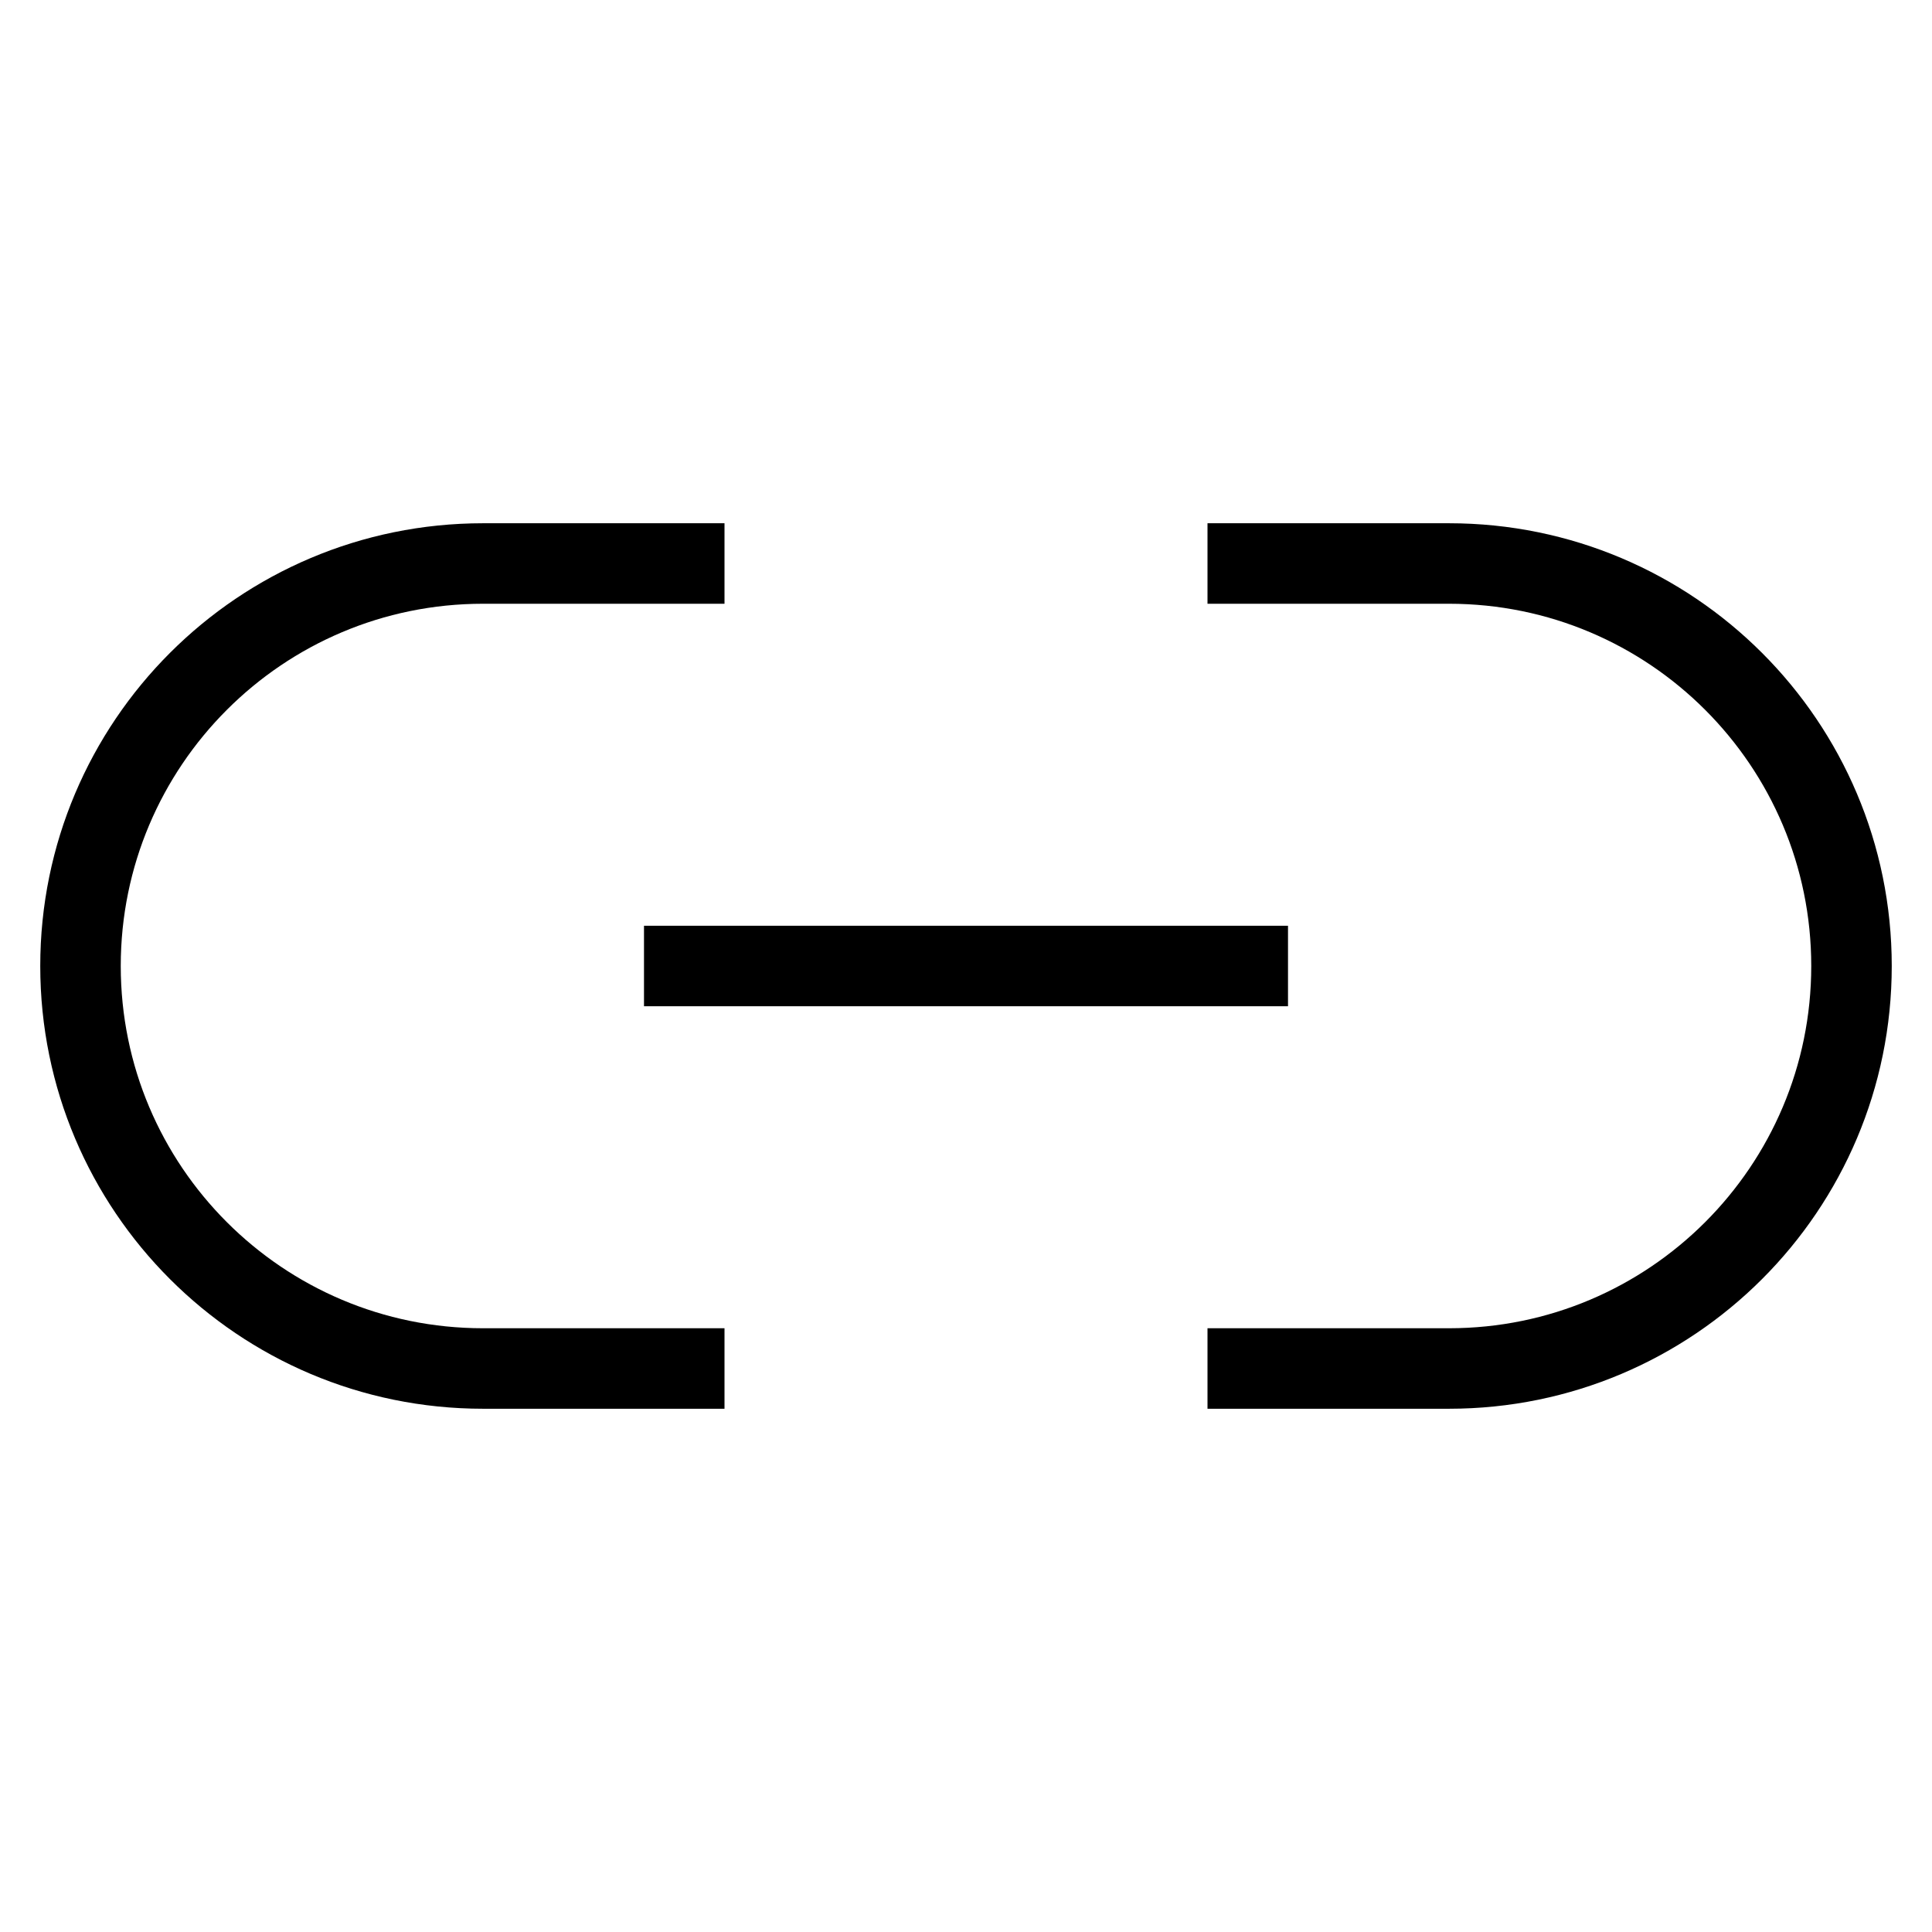
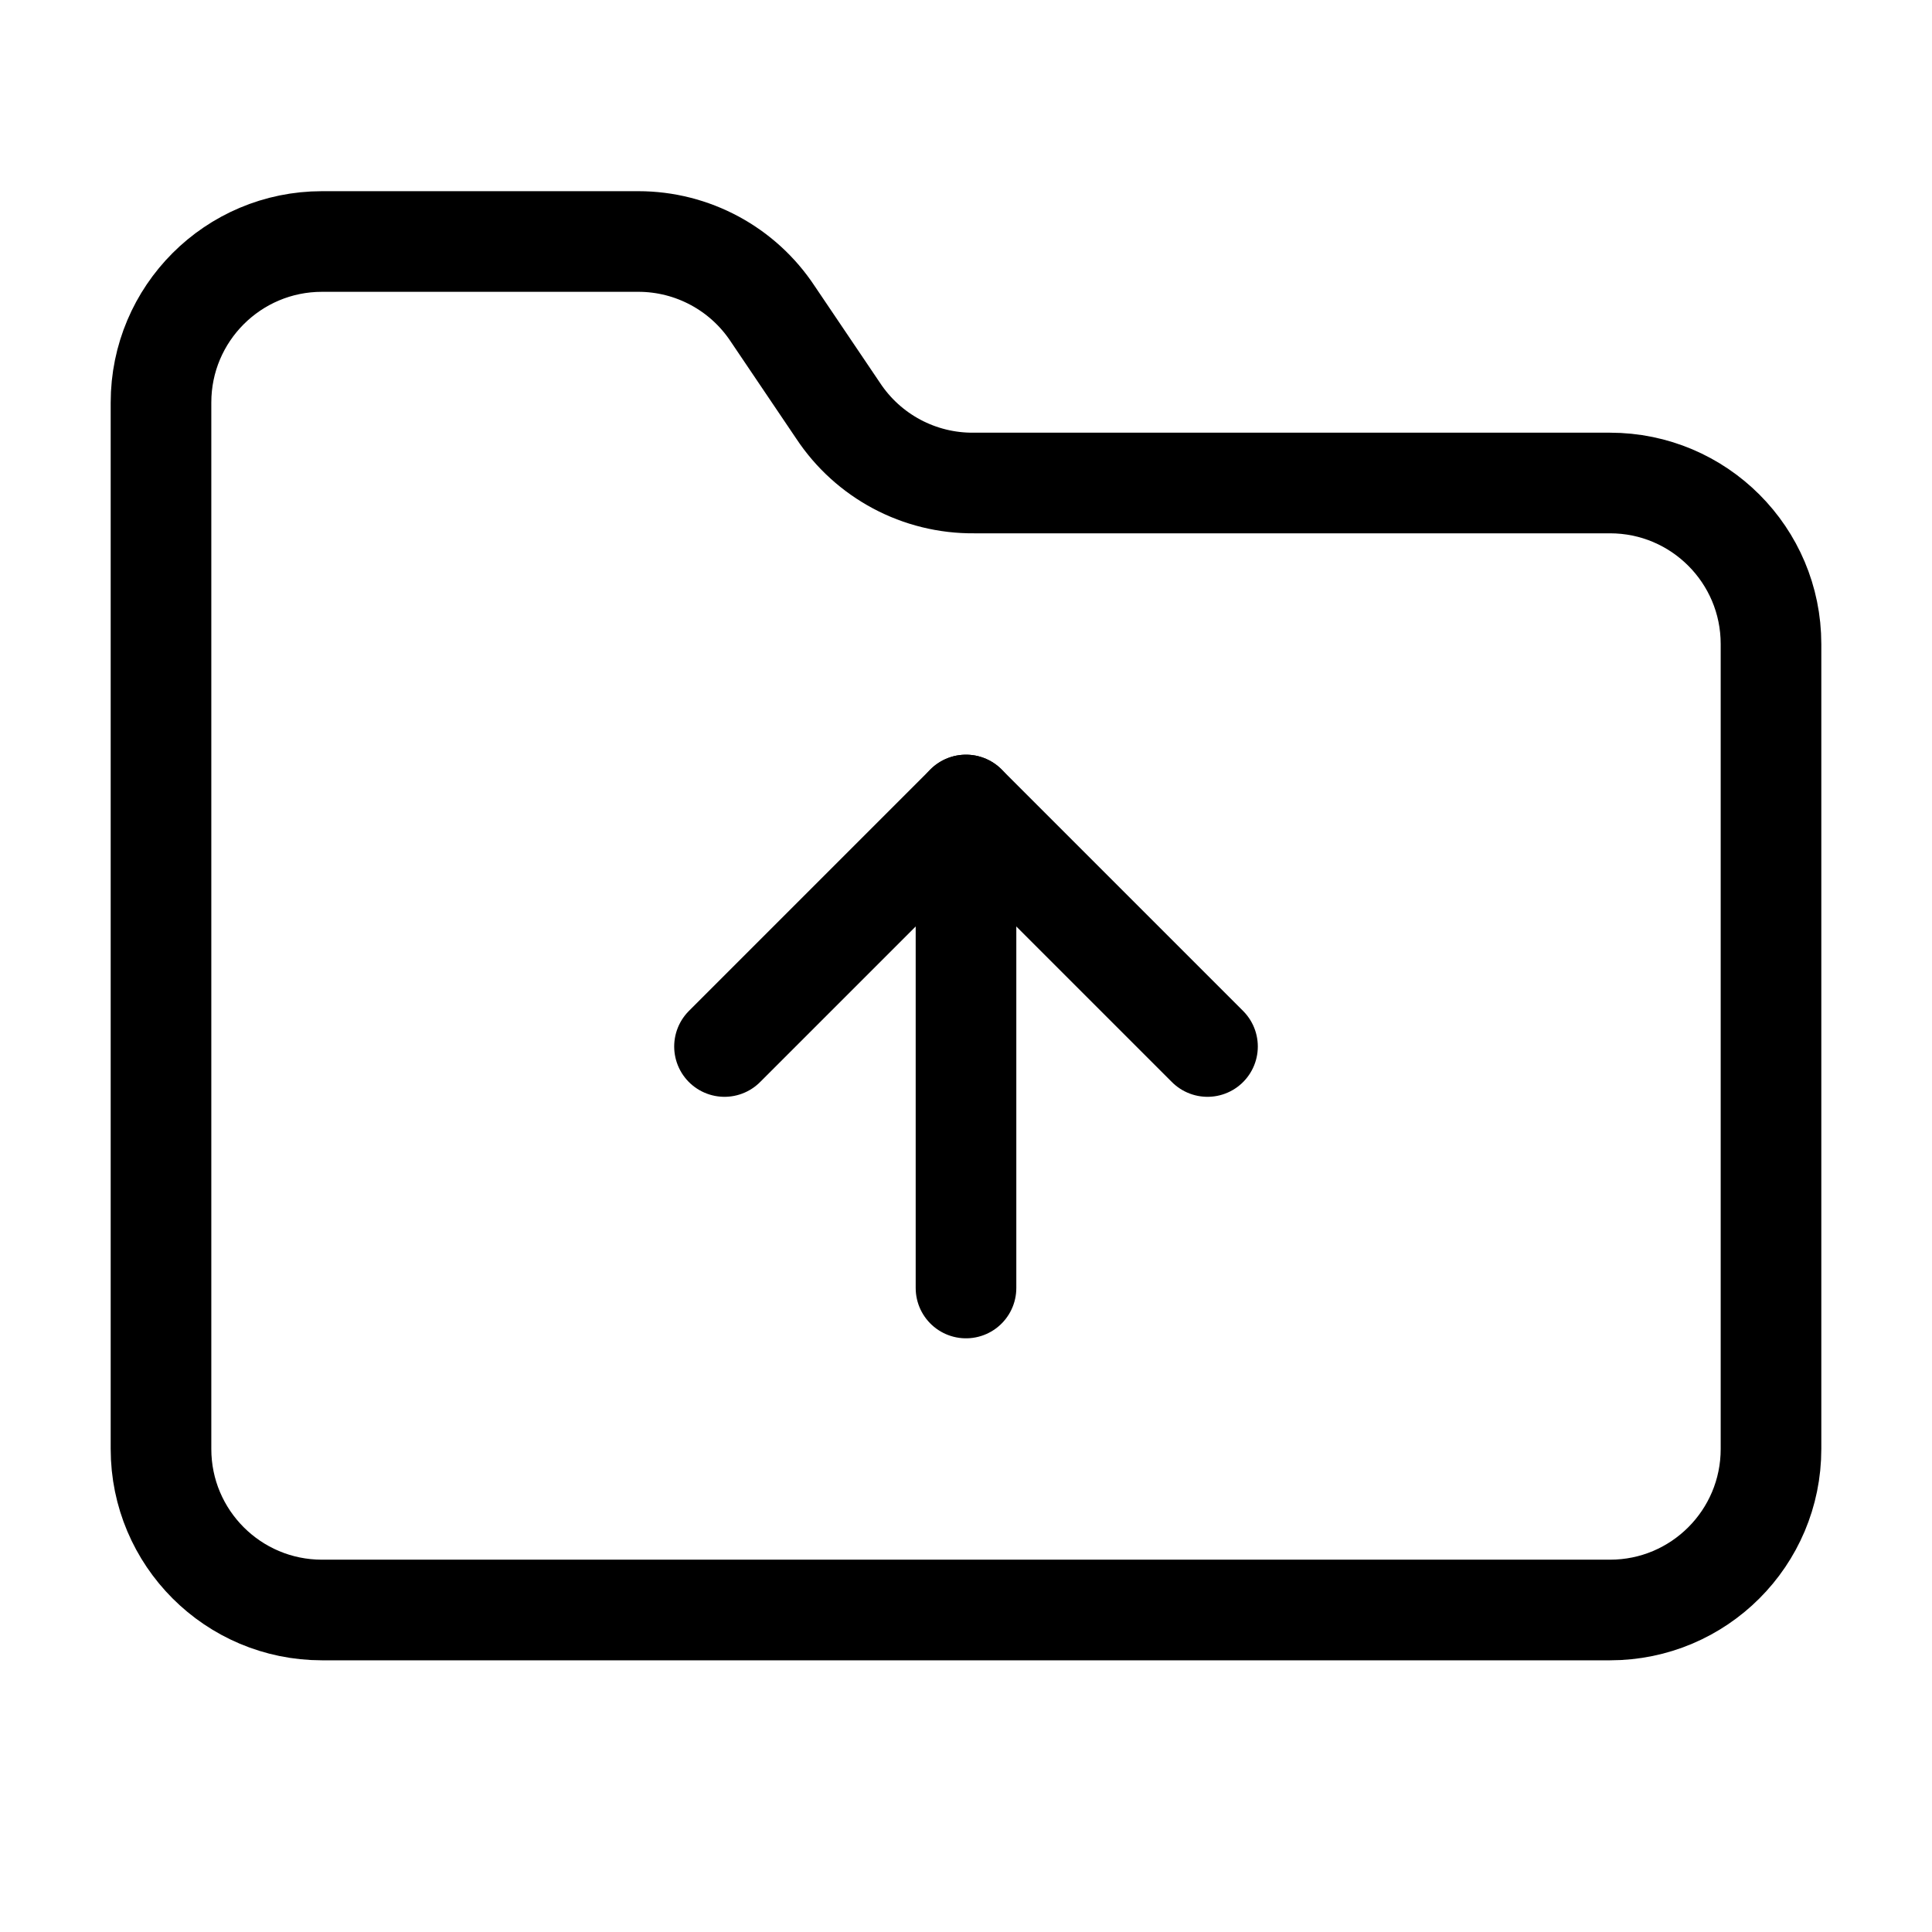
- <svg xmlns="http://www.w3.org/2000/svg" fill="none" shapeRendering="geometricPrecision" stroke="currentColor" strokeLinecap="round" strokeLinejoin="round" strokeWidth="1.5" viewBox="0 0 24 24" width="24" height="24" version="1.1" id="svg6">
-   <defs id="defs10" />
-   <path d="M15 7h3a5 5 0 015 5 5 5 0 01-5 5h-3m-6 0H6a5 5 0 01-5-5 5 5 0 015-5h3" id="path2" />
-   <path d="M8 12h8" id="path4" />
+ <svg xmlns="http://www.w3.org/2000/svg" width="24" height="24" viewBox="0 0 24 24" fill="none" stroke="currentColor" stroke-width="1.25" stroke-linecap="round" stroke-linejoin="round" class="lucide lucide-folder-up">
+   <path d="M20 20a2 2 0 0 0 2-2V8a2 2 0 0 0-2-2h-7.9a2 2 0 0 1-1.69-.9L9.6 3.9A2 2 0 0 0 7.93 3H4a2 2 0 0 0-2 2v13a2 2 0 0 0 2 2Z" />
+   <path d="M12 10v6" />
+   <path d="m9 13 3-3 3 3" />
</svg>
